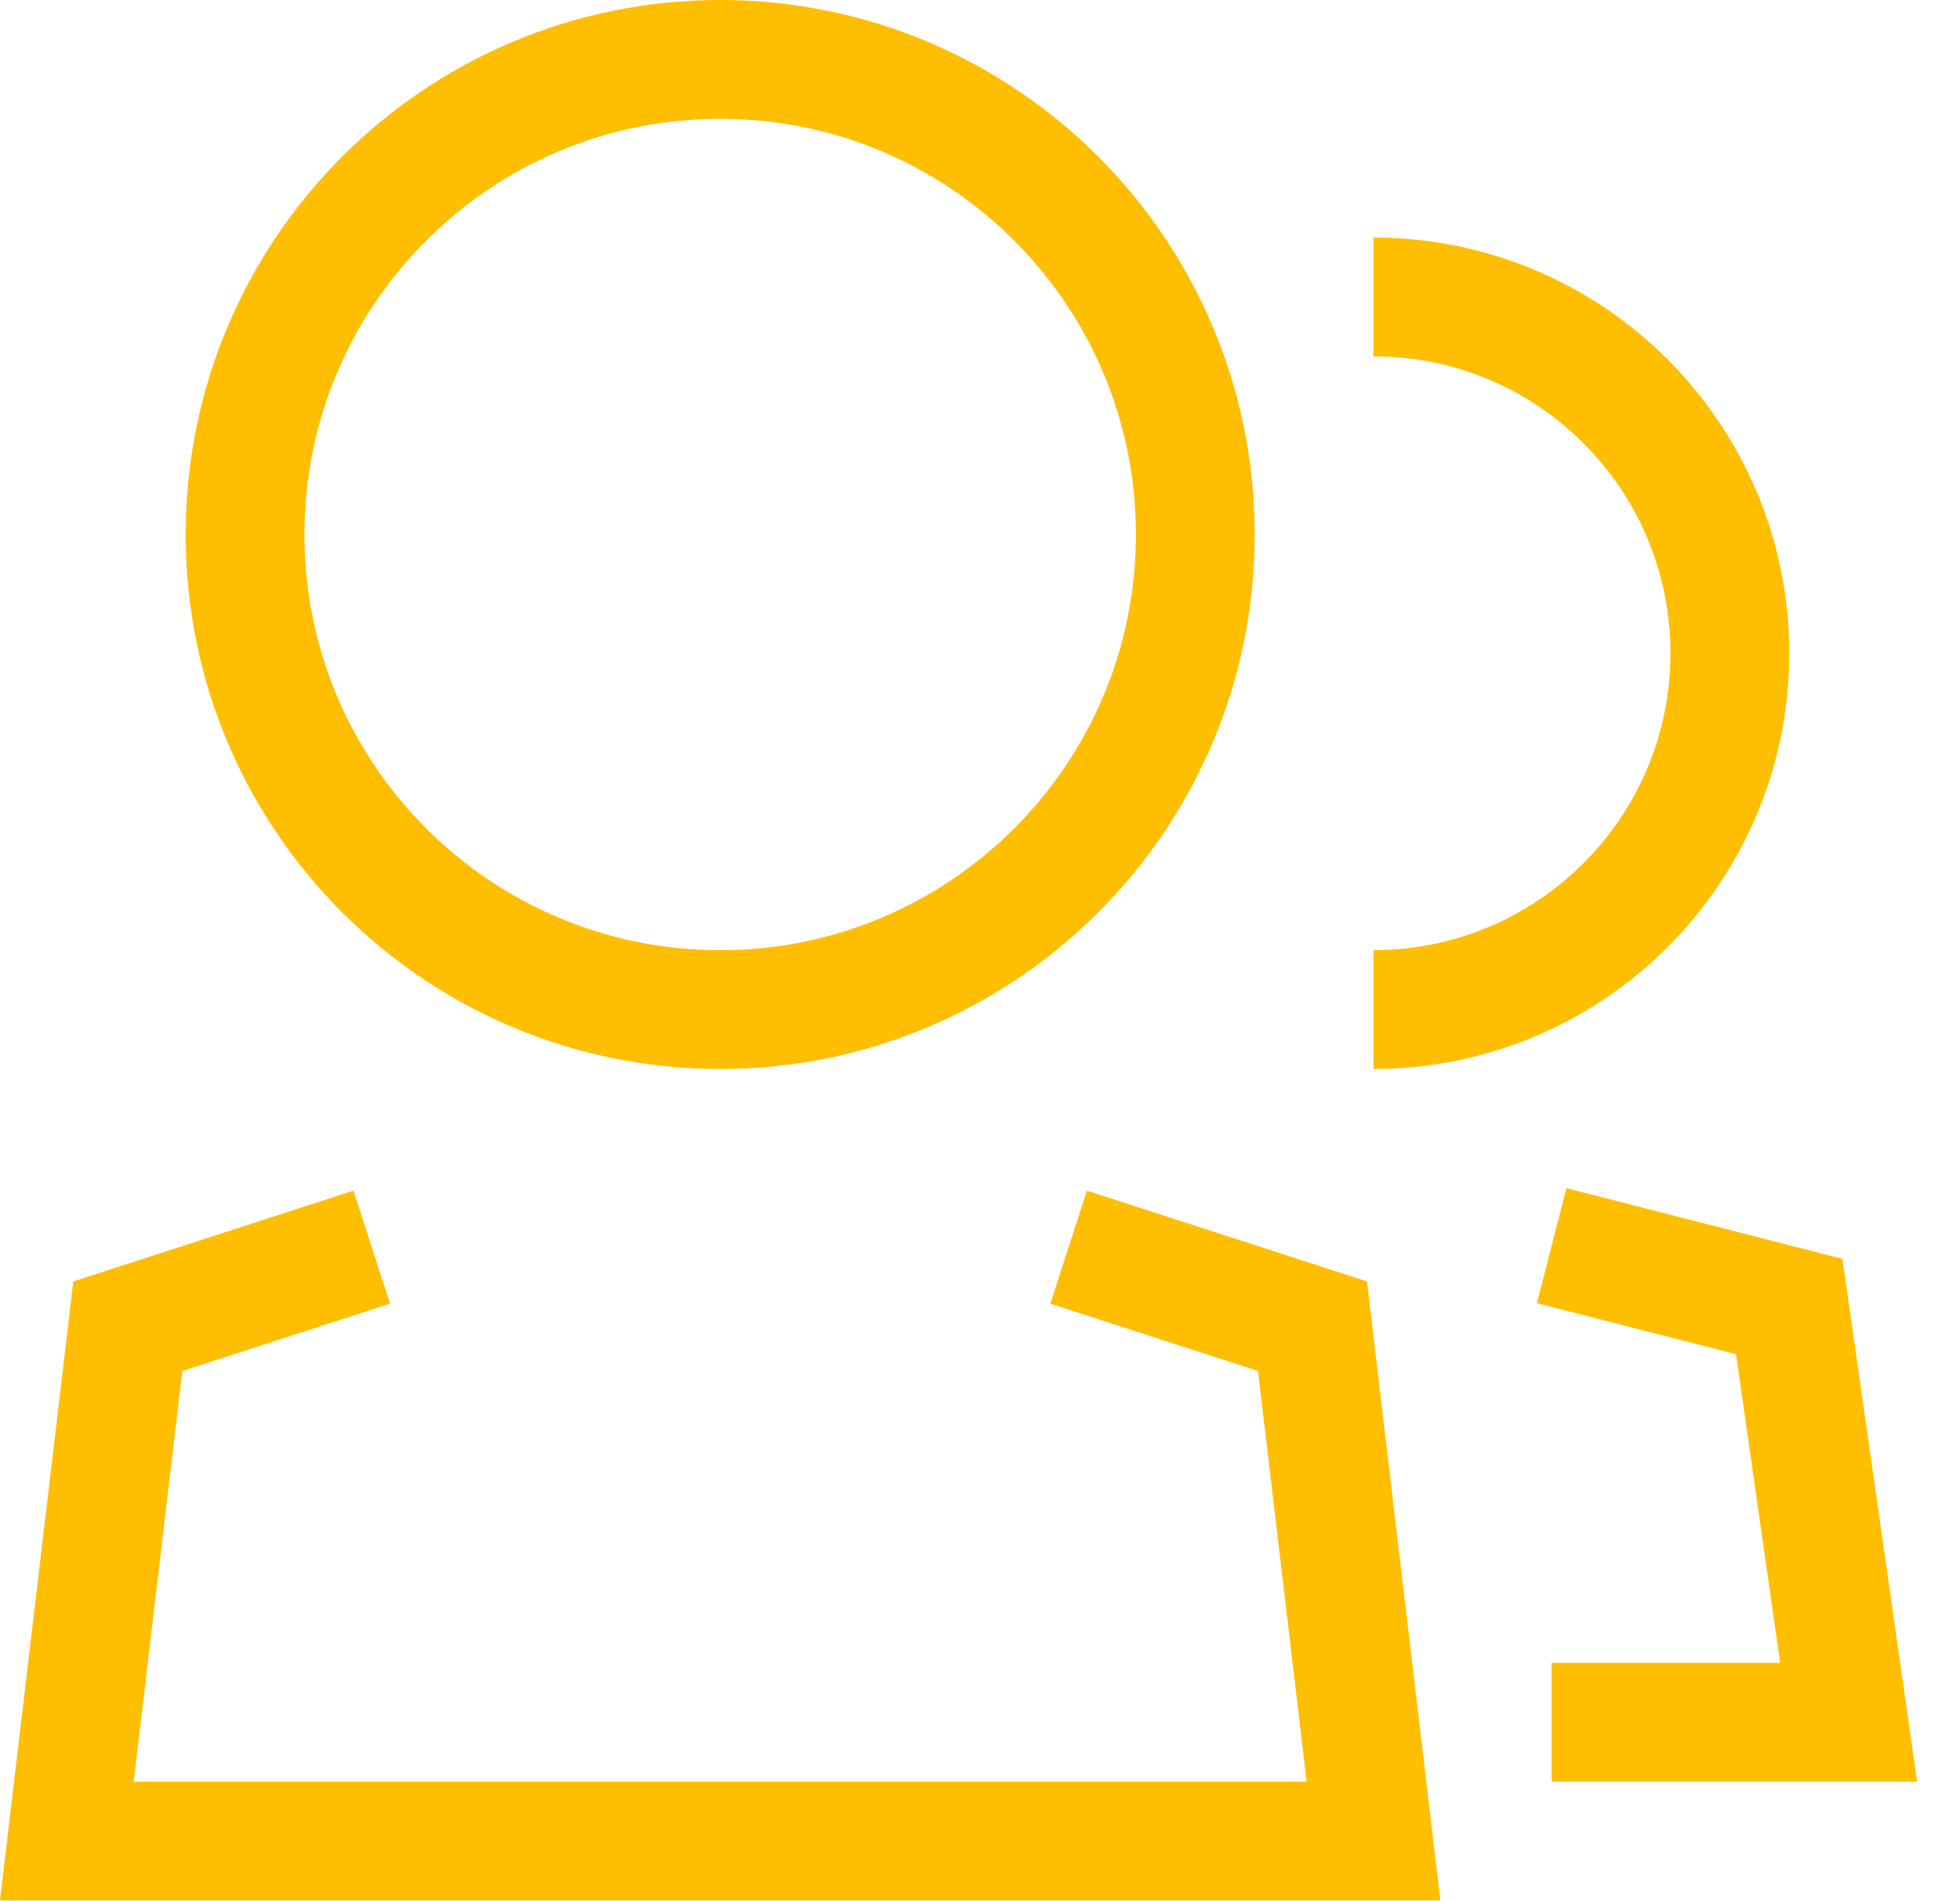
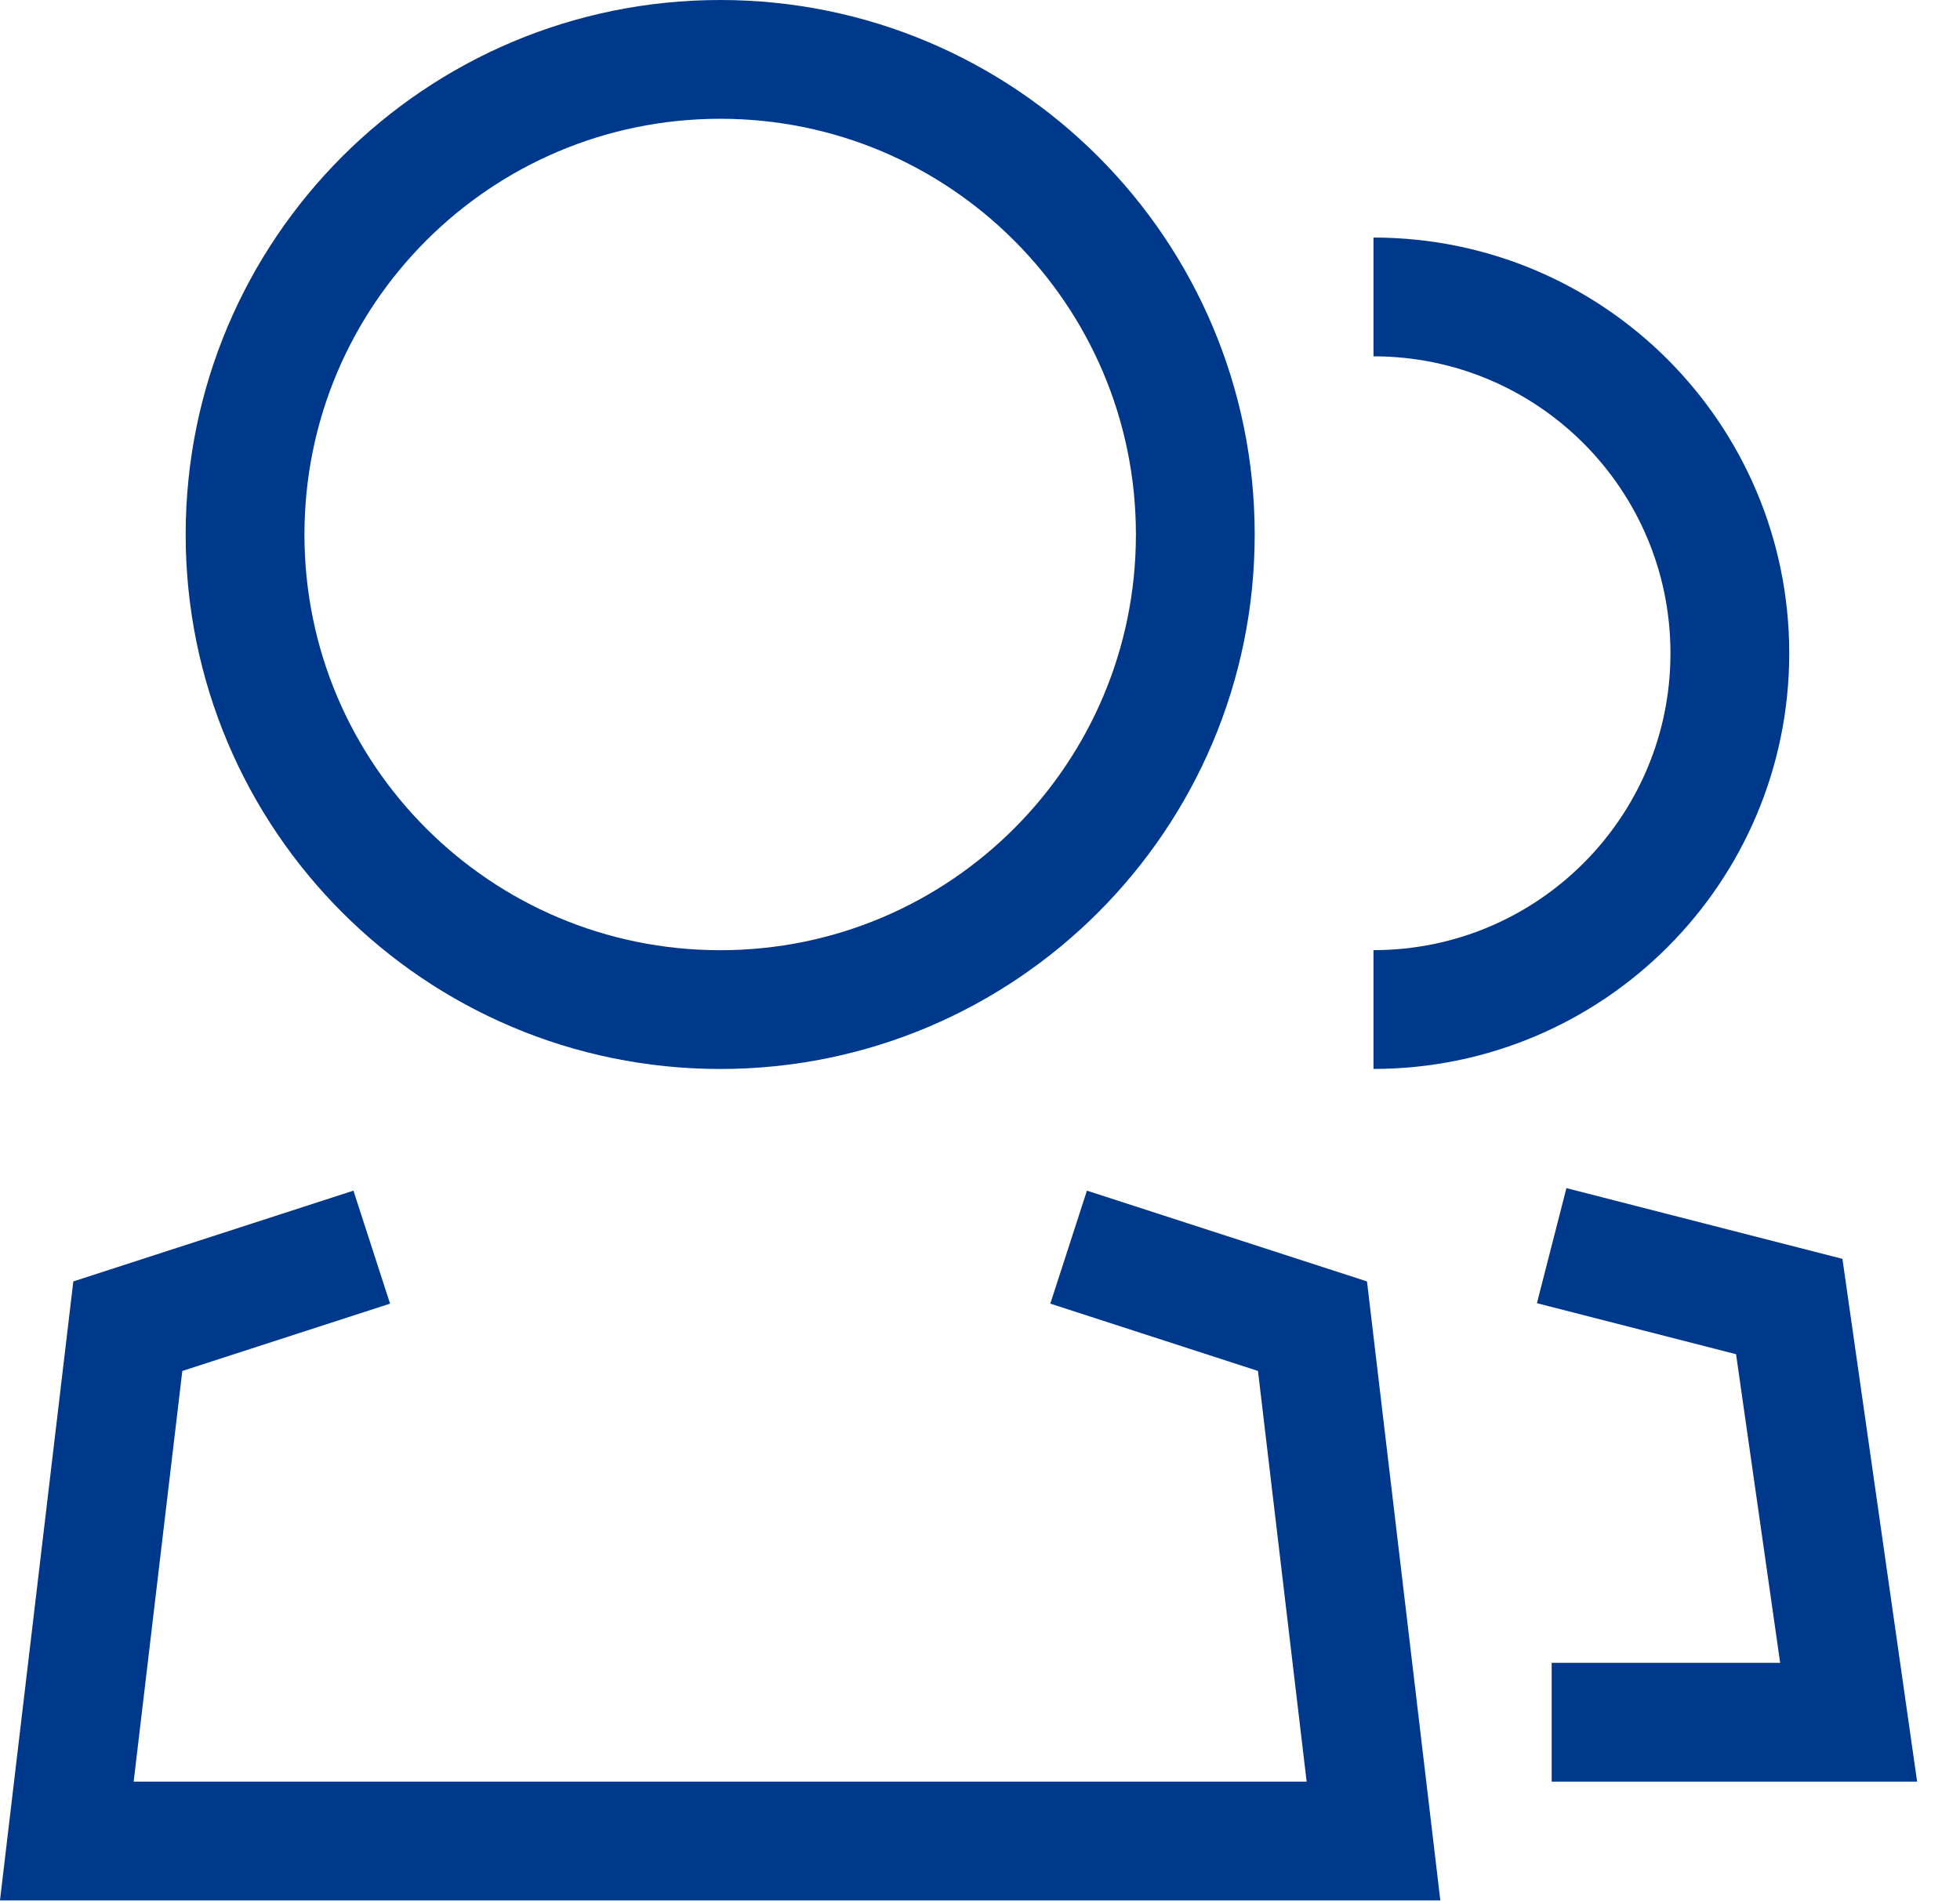
<svg xmlns="http://www.w3.org/2000/svg" width="33px" height="32px" viewBox="0 0 33 32" version="1.1">
  <defs />
  <g id="Symbols" stroke="none" stroke-width="1" fill="none" fill-rule="evenodd">
-     <g id="icon-group" transform="translate(1, 1)" stroke="#FFBE00" stroke-width="2">
+     <g id="icon-group" transform="translate(1, 1)" stroke="#00398B" stroke-width="2">
      <g id="Page-1">
        <path d="M19.125,8.001 C19.125,12.419 15.543,16 11.127,16 C6.707,16 3.126,12.419 3.126,8.001 C3.126,3.581 6.707,0 11.127,0 C15.543,0 19.125,3.581 19.125,8.001 Z" id="Stroke-1" />
        <path d="M22.125,4 C25.439,4 28.125,6.685 28.125,10.001 C28.125,13.313 25.439,15.999 22.125,15.999" id="Stroke-3" />
        <polyline id="Stroke-5" points="25.125 19.975 29.125 21 30.125 28 25.125 28" />
        <polyline id="Stroke-7" points="16.992 20 21.098 21.331 22.125 30 0.125 30 1.152 21.331 5.259 20" />
      </g>
    </g>
  </g>
</svg>
